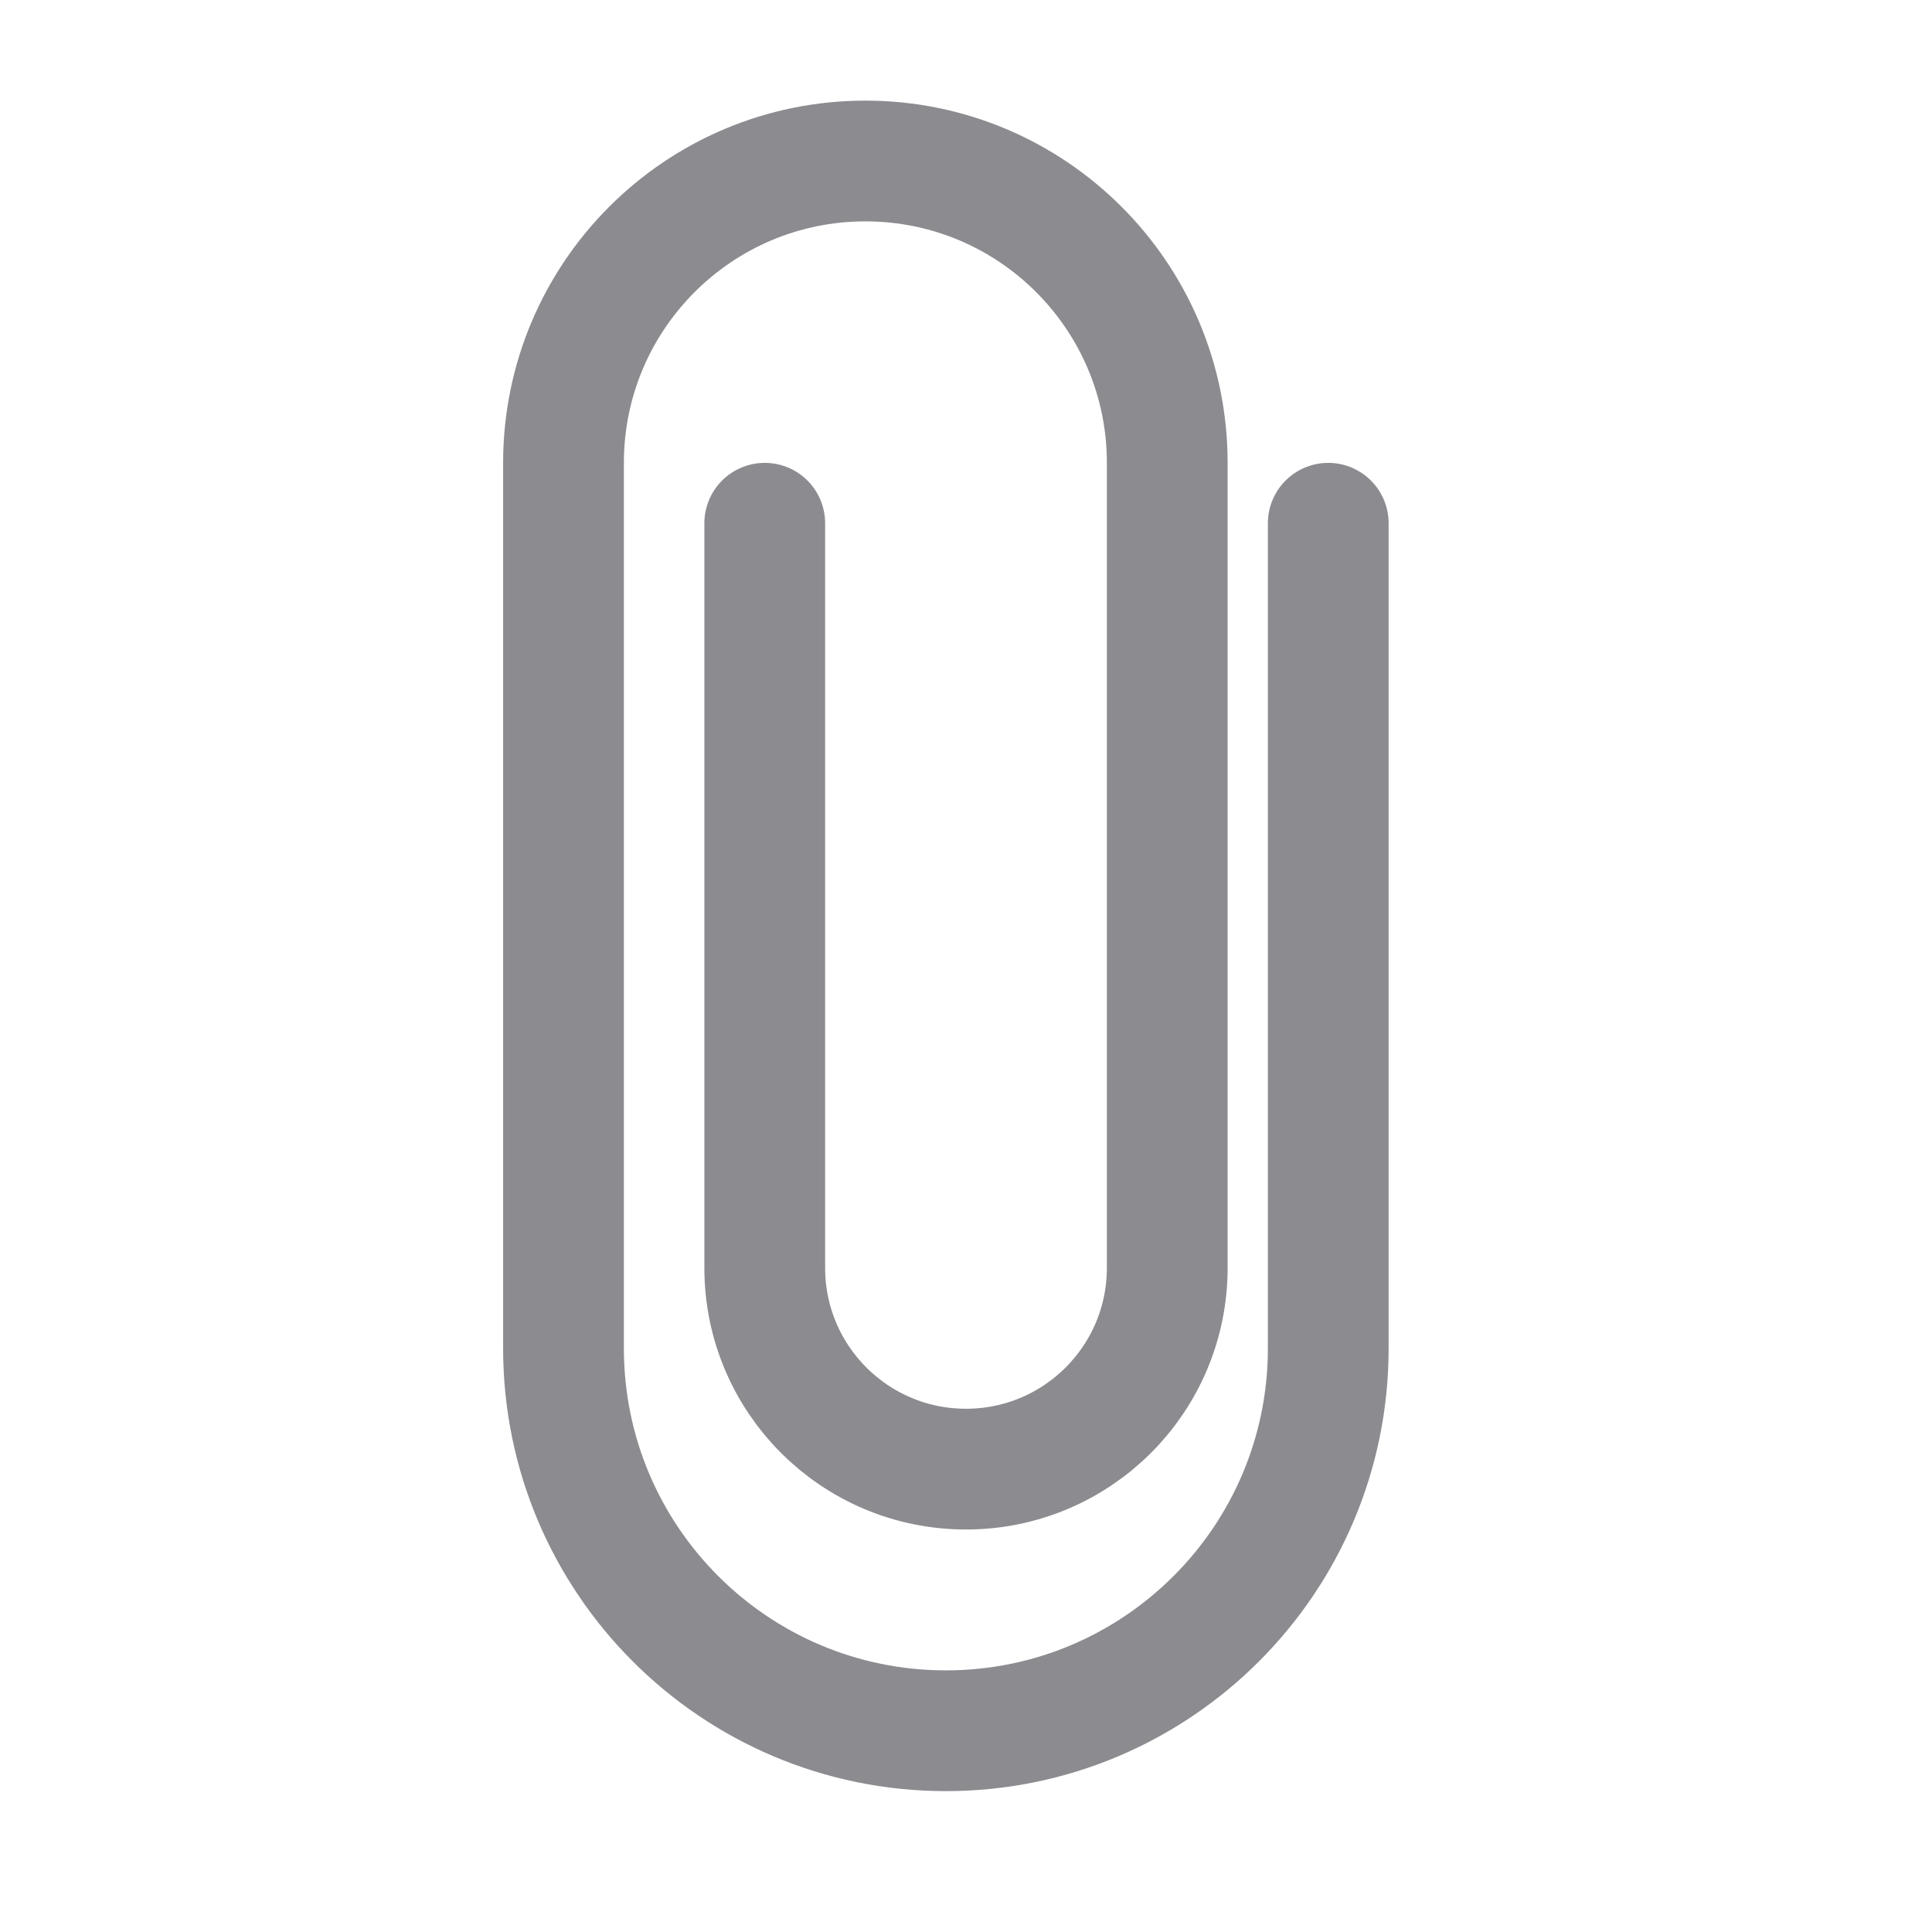
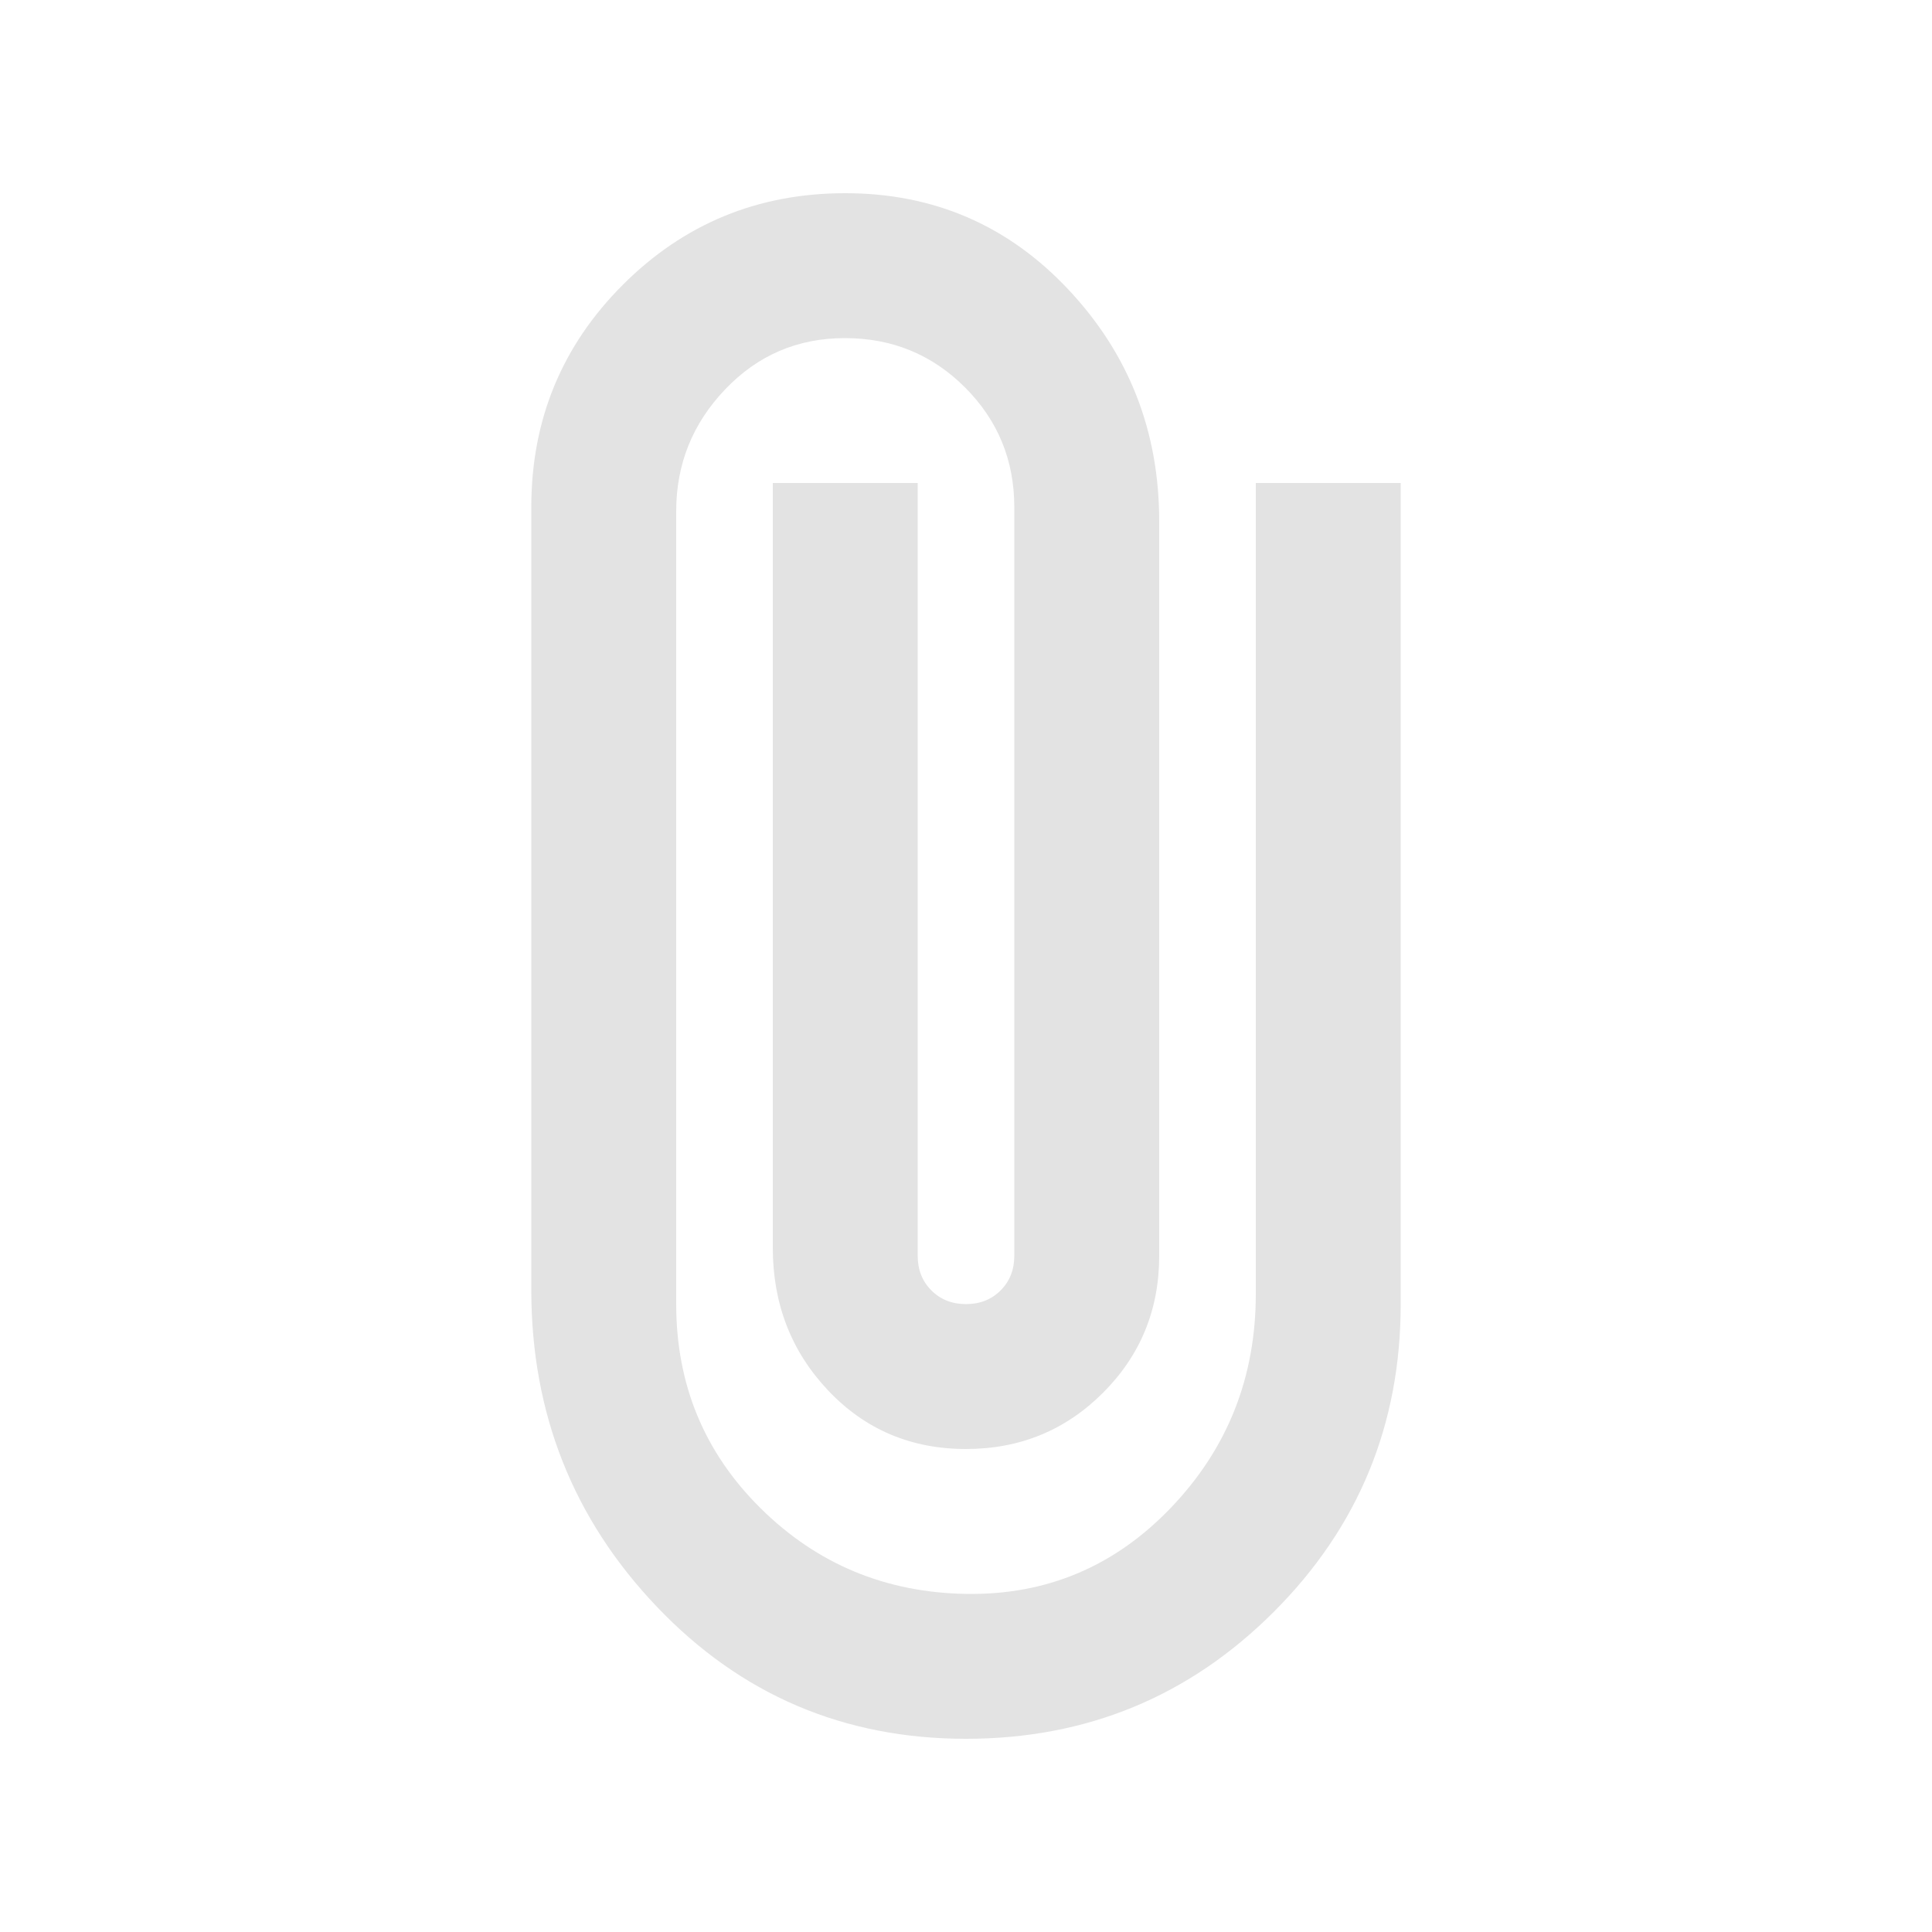
- <svg xmlns="http://www.w3.org/2000/svg" width="24" height="24" viewBox="0 0 24 24" fill="none">
-   <path d="M16.5 6.5V16.75C16.5 19.373 14.373 21.5 11.75 21.5C9.127 21.5 7 19.373 7 16.75V5.75C7 3.679 8.679 2 10.75 2C12.821 2 14.5 3.679 14.5 5.75V15.75C14.5 17.131 13.381 18.25 12 18.25C10.619 18.25 9.5 17.131 9.5 15.75V6.5" stroke="#8B8B90" stroke-width="1.5" stroke-linecap="round" stroke-linejoin="round" />
+ <svg xmlns="http://www.w3.org/2000/svg" height="20px" viewBox="0 -960 960 960" width="20px" fill="#e3e3e3">
+   <path d="M696-312q0 89.86-63.07 152.93Q569.86-96 480-96q-91 0-153.5-65.5T264-319v-389q0-65 45.5-110.5T420-864q66 0 111 48t45 115v365q0 40.15-27.93 68.07Q520.15-240 480-240q-41 0-68.5-29.09T384-340v-380h72v384q0 10.4 6.8 17.2 6.8 6.8 17.2 6.8 10.4 0 17.2-6.8 6.8-6.8 6.8-17.2v-372q0-35-24.5-59.5T419.8-792q-35.19 0-59.5 25.5Q336-741 336-706v394q0 60 42 101.5T480-168q60 1 102-43t42-106v-403h72v408Z" />
</svg>
